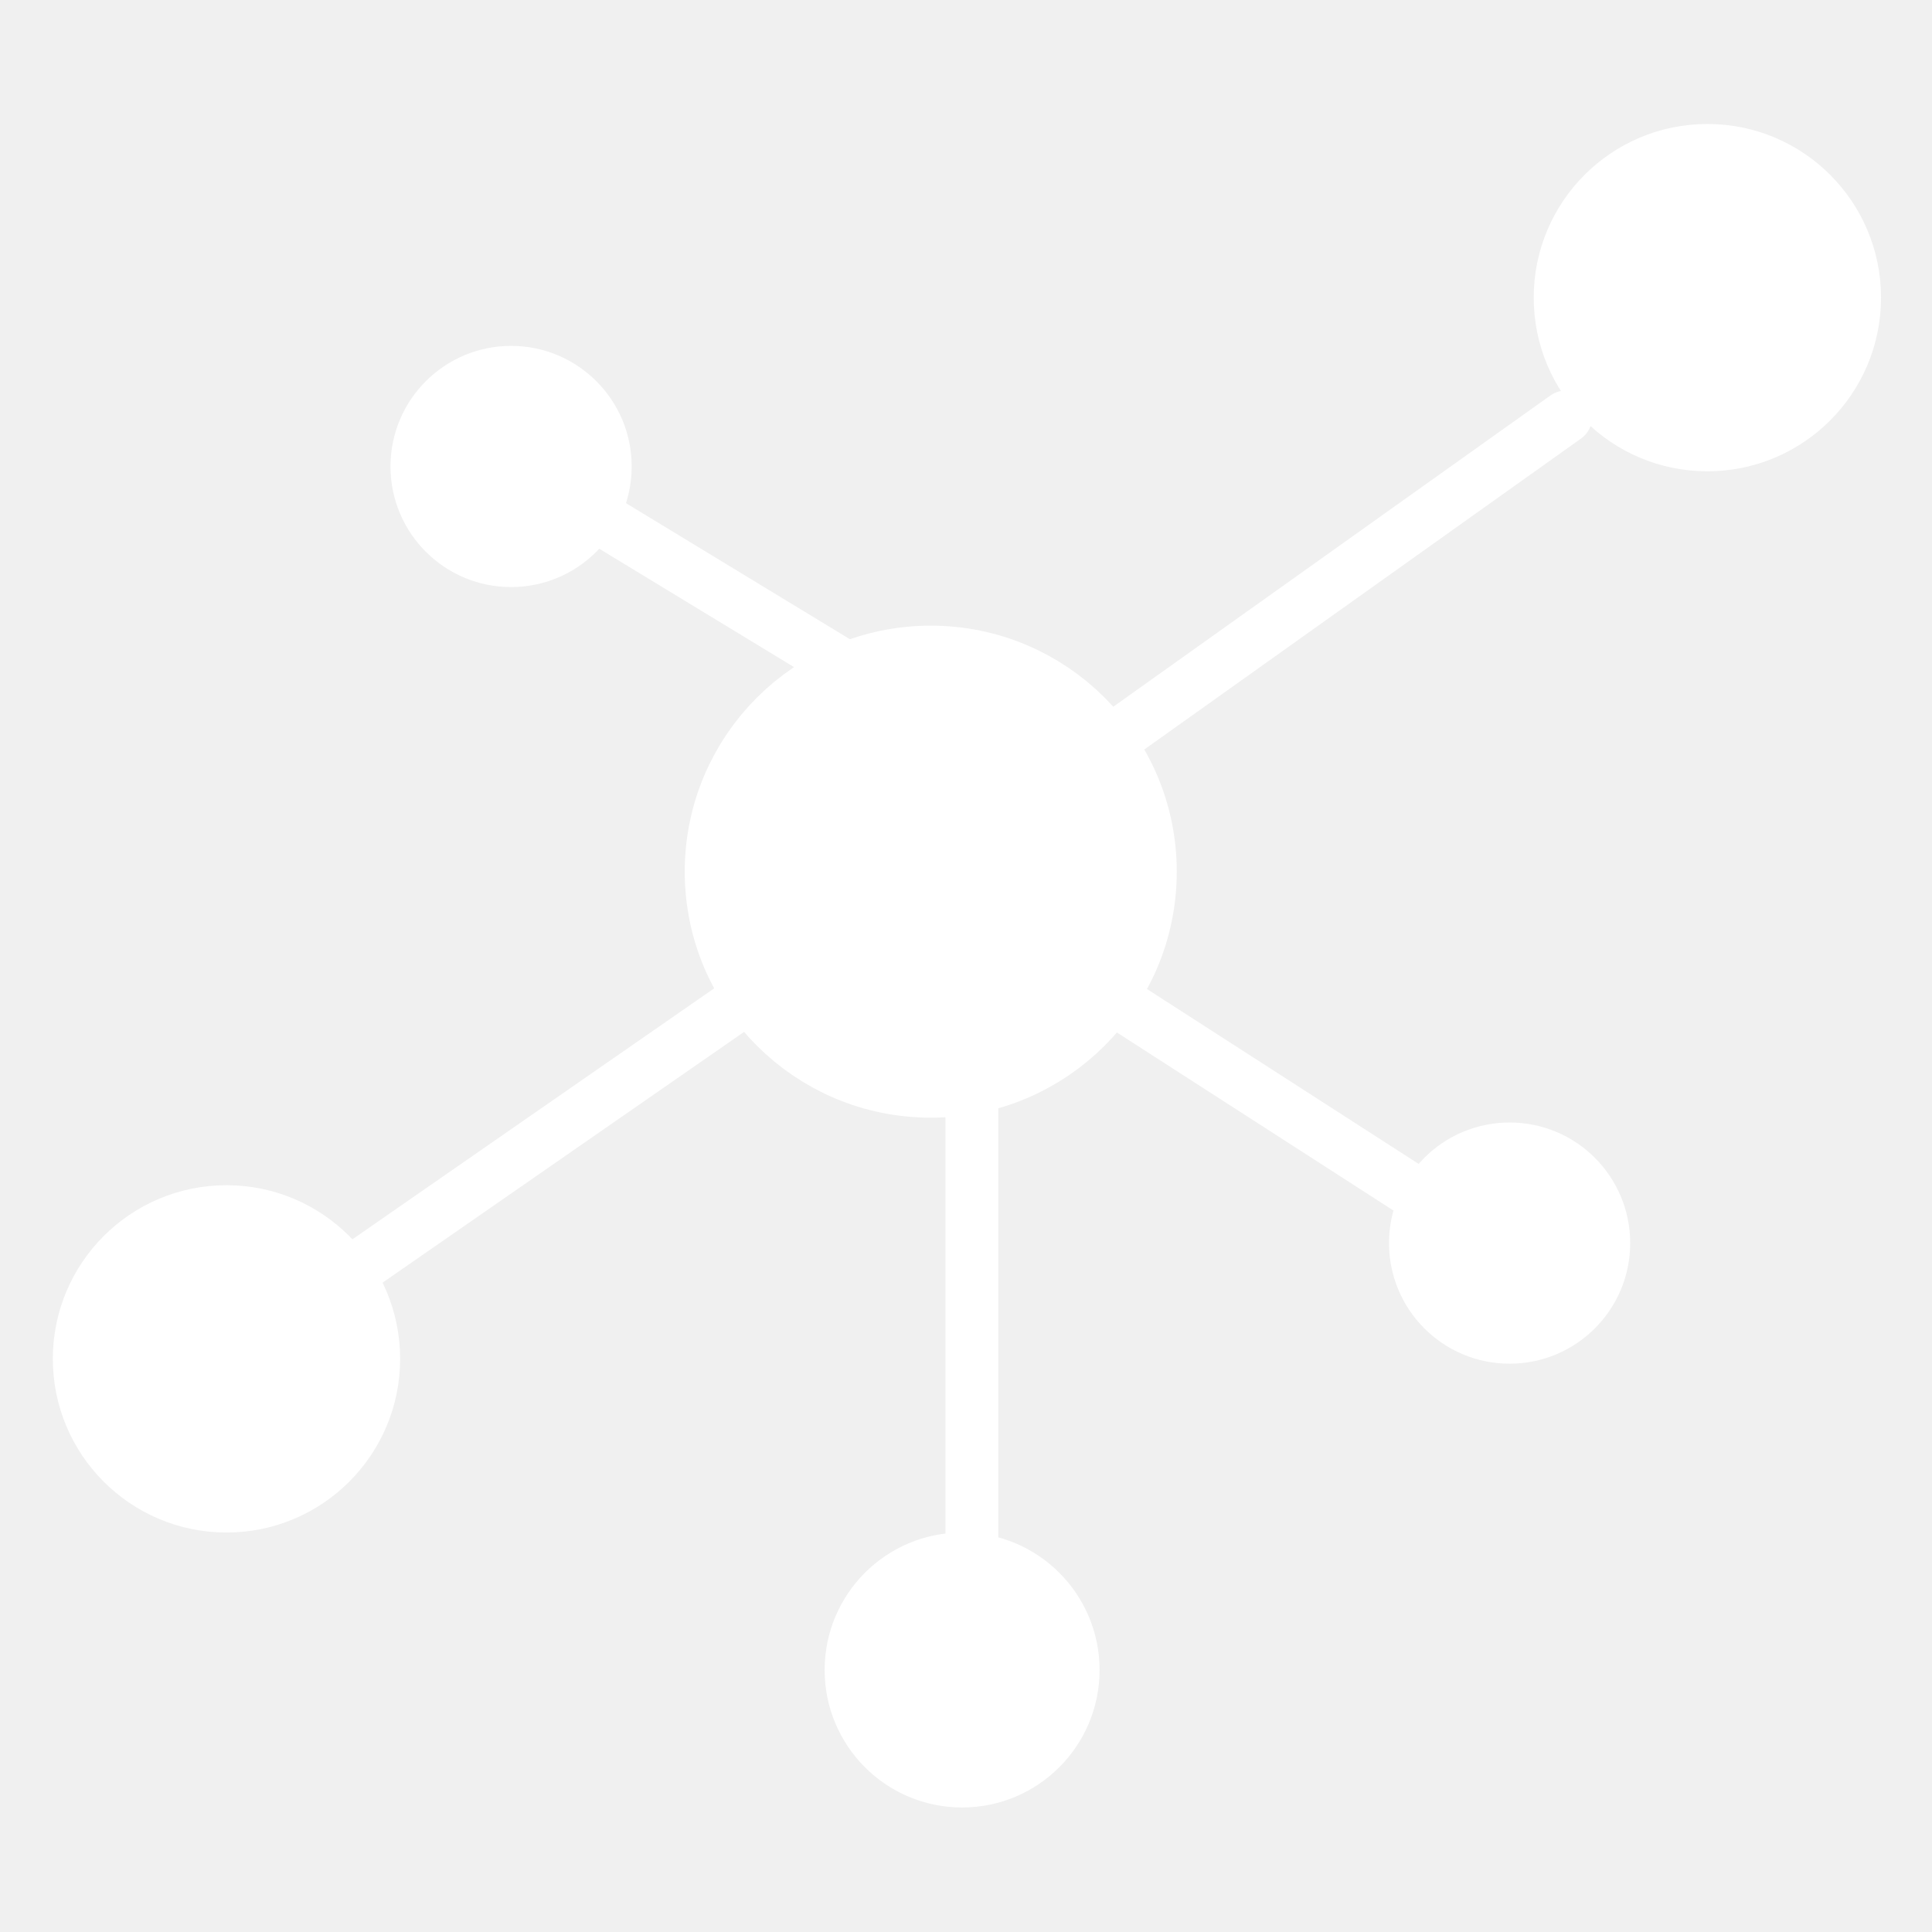
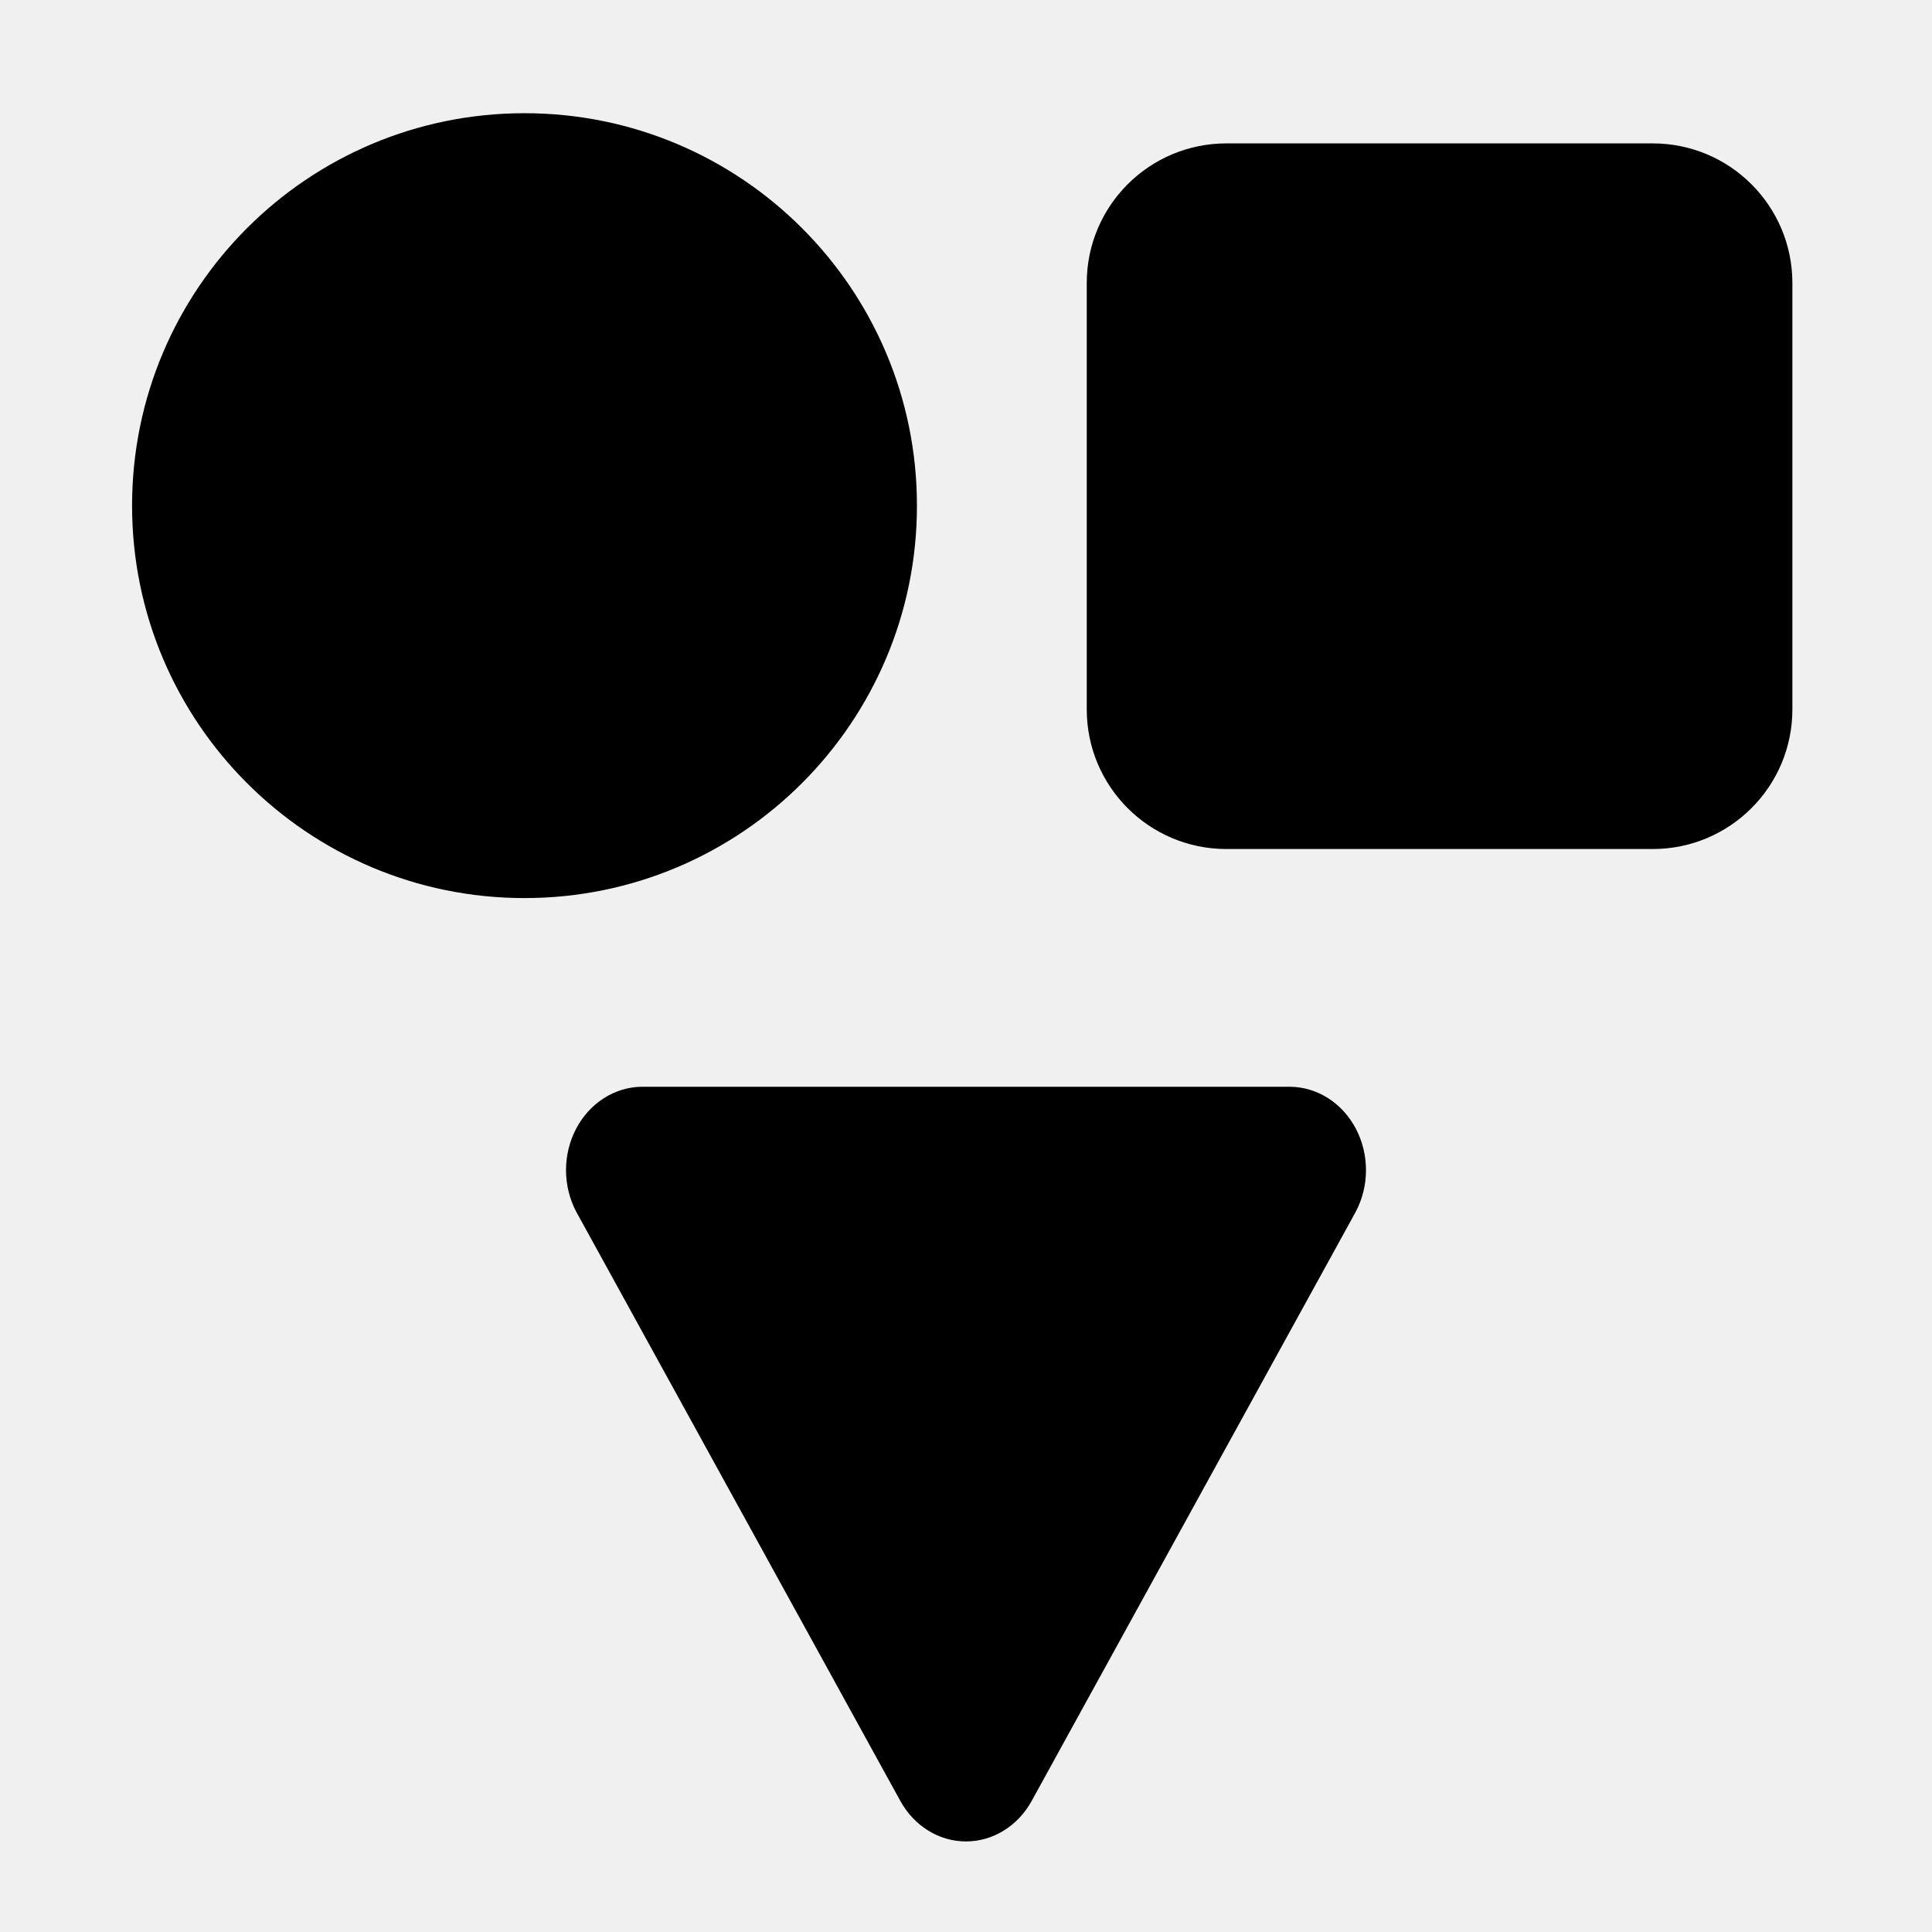
<svg xmlns="http://www.w3.org/2000/svg" width="512" height="512" viewBox="0 0 512 512" fill="none">
-   <line x1="93.837" y1="336.638" x2="201.05" y2="262.265" stroke="white" stroke-width="14" stroke-linecap="round" />
-   <line x1="292.648" y1="197.579" x2="414.934" y2="110.512" stroke="white" stroke-width="14" stroke-linecap="round" />
-   <line x1="375.045" y1="316.19" x2="293.497" y2="263.687" stroke="white" stroke-width="14" stroke-linecap="round" />
-   <line x1="257.556" y1="408.083" x2="257.556" y2="285.3" stroke="white" stroke-width="14" stroke-linecap="round" />
-   <line x1="237.042" y1="184.77" x2="161.262" y2="138.717" stroke="white" stroke-width="14" stroke-linecap="round" />
-   <circle cx="246.659" cy="231" r="51.696" fill="white" stroke="white" stroke-width="27" />
-   <circle cx="452.472" cy="78.878" r="40.02" fill="white" stroke="white" stroke-width="12" />
-   <circle cx="400.06" cy="329.433" r="26.959" fill="white" stroke="white" stroke-width="10" />
-   <circle cx="135.443" cy="123.62" r="26.959" fill="white" stroke="white" stroke-width="10" />
-   <circle cx="254.968" cy="442.568" r="31.433" fill="white" stroke="white" stroke-width="10" />
-   <circle cx="60.02" cy="360.114" r="40.02" fill="white" stroke="white" stroke-width="12" />
+   <path d="M273.349 477.364L359.281 321.144C361.053 317.803 361.99 314.015 362 310.157C362.01 306.299 361.092 302.505 359.337 299.153C357.583 295.801 355.053 293.008 351.999 291.051C348.946 289.094 345.475 288.042 341.932 288L170.068 288C166.525 288.042 163.054 289.094 160.001 291.051C156.947 293.008 154.417 295.801 152.663 299.153C150.908 302.505 149.99 306.298 150 310.157C150.01 314.015 150.947 317.803 152.719 321.144L238.651 477.364C240.46 480.611 243.006 483.295 246.045 485.158C249.084 487.021 252.513 488 256 488C259.487 488 262.916 487.021 265.955 485.158C268.994 483.295 271.54 480.611 273.349 477.364Z" fill="currentColor" />
+   <rect x="288" y="38" width="187" height="187" rx="37" fill="currentColor" />
+   <circle cx="139" cy="134" r="104" fill="currentColor" />
</svg>
